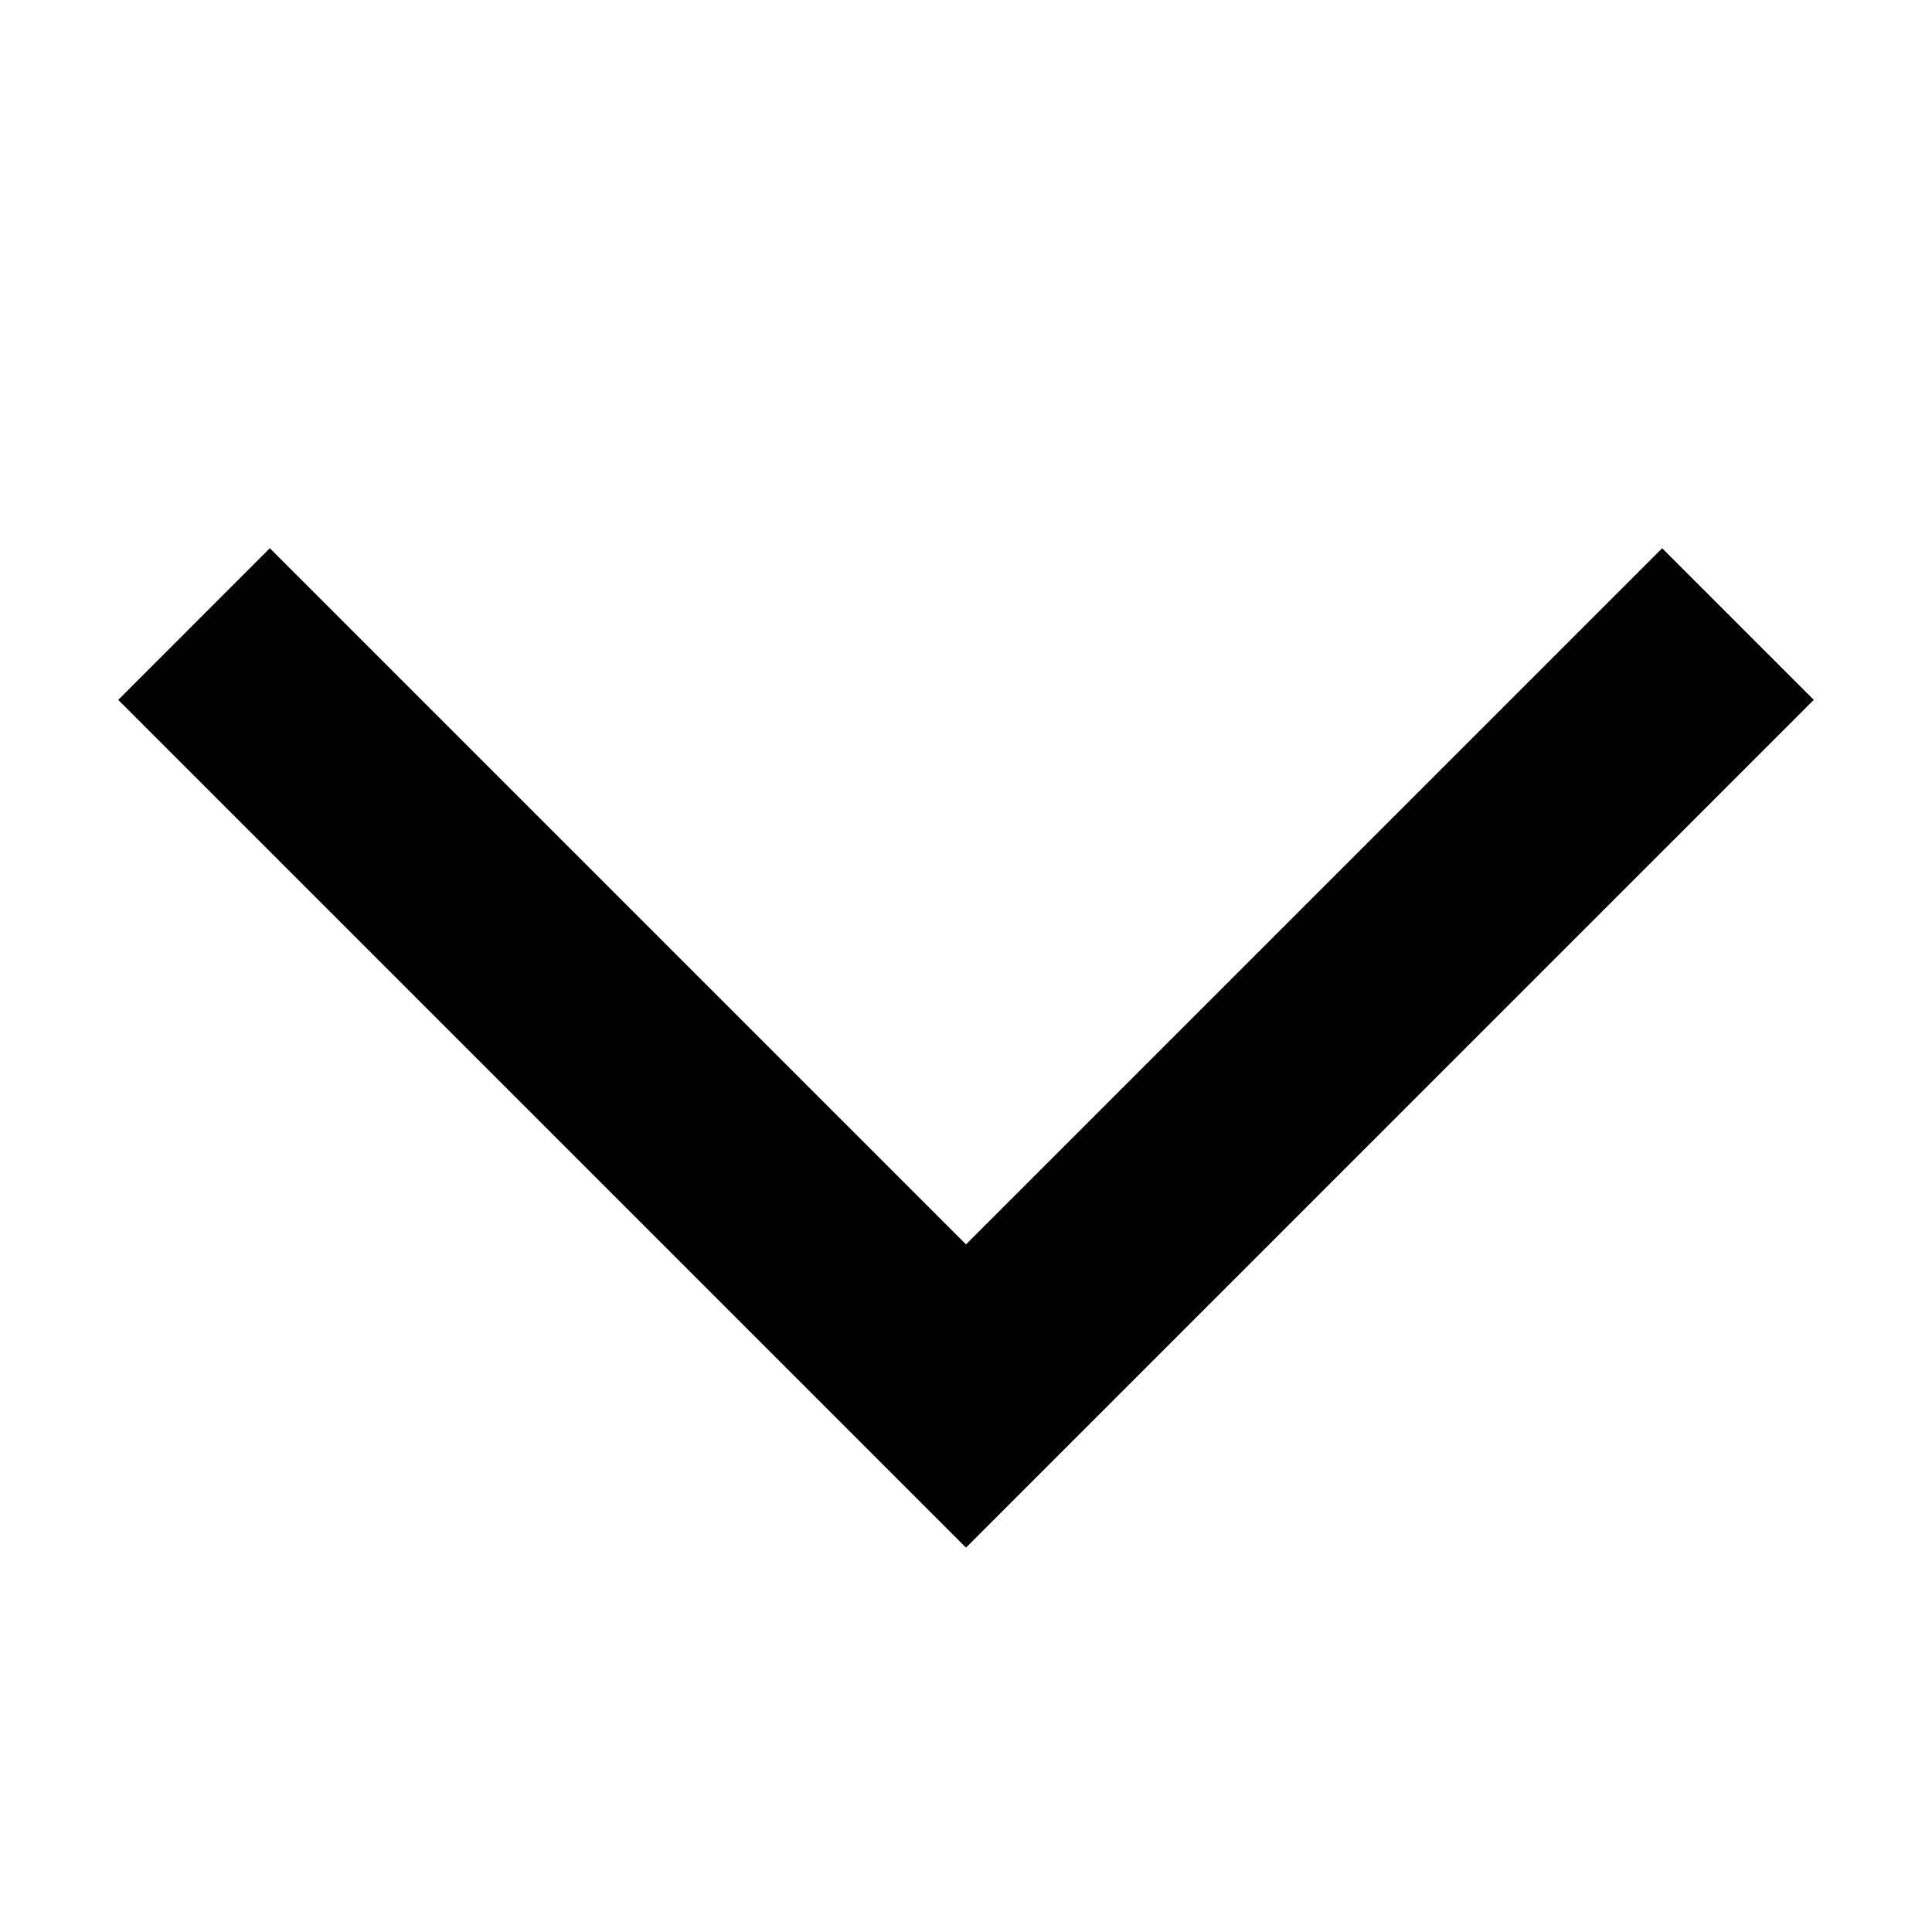
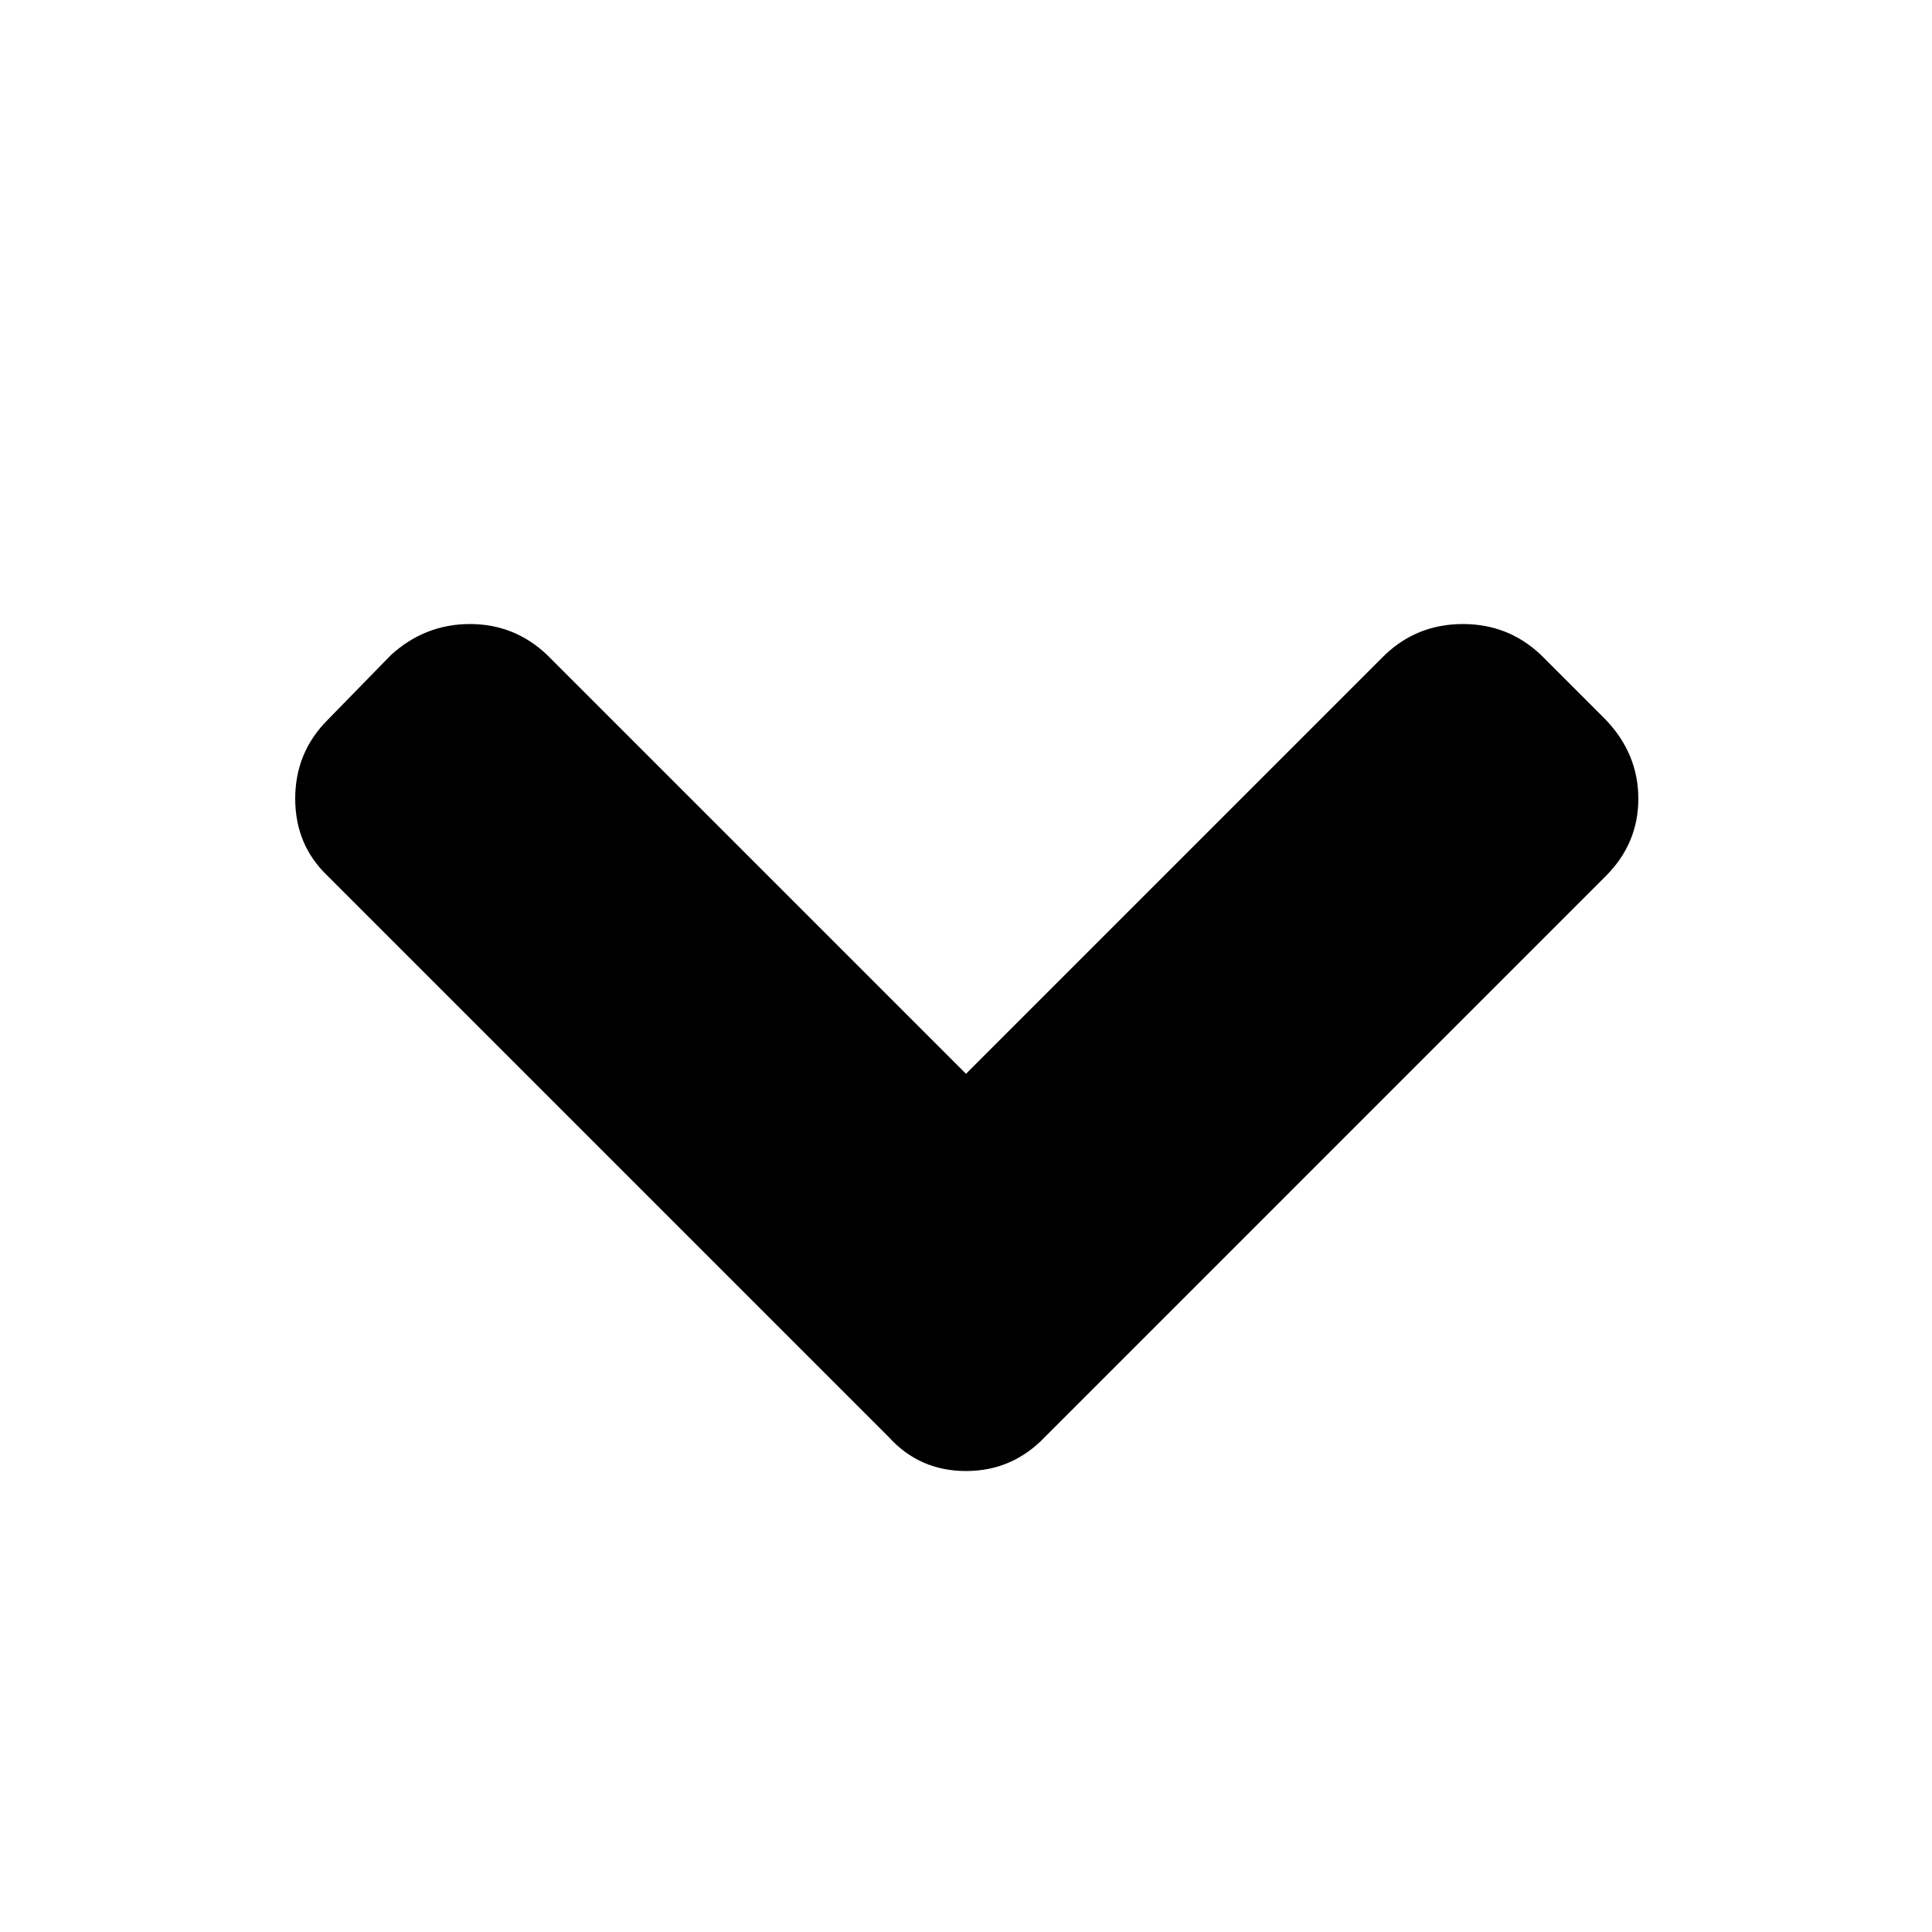
- <svg xmlns="http://www.w3.org/2000/svg" version="1.1" id="Layer_1" x="0px" y="0px" width="1000px" height="1000px" viewBox="0 0 1000 1000" enable-background="new 0 0 1000 1000" xml:space="preserve">
-   <polyline points="938.802,362.245 860.329,283.772 499.999,644.102 139.669,283.771 61.198,362.243 499.999,801.044 " />
+ <svg xmlns="http://www.w3.org/2000/svg" version="1.1" id="Layer_1" x="0px" y="0px" width="40px" height="40px" viewBox="0 0 40 40" enable-background="new 0 0 40 40" xml:space="preserve">
+   <g>
+     <path d="M33.92,16.536c0,0.619-0.225,1.152-0.672,1.6L21.633,29.752c-0.449,0.47-0.993,0.704-1.633,0.704   c-0.64,0-1.174-0.234-1.6-0.704L6.784,18.136c-0.448-0.427-0.672-0.96-0.672-1.6s0.224-1.184,0.672-1.632l1.312-1.344   c0.469-0.426,1.013-0.64,1.632-0.64c0.618,0,1.152,0.214,1.6,0.64L20,22.232l8.672-8.672c0.447-0.426,0.986-0.64,1.615-0.64   s1.168,0.214,1.617,0.64l1.344,1.344C33.695,15.374,33.92,15.917,33.92,16.536z" />
+   </g>
</svg>
